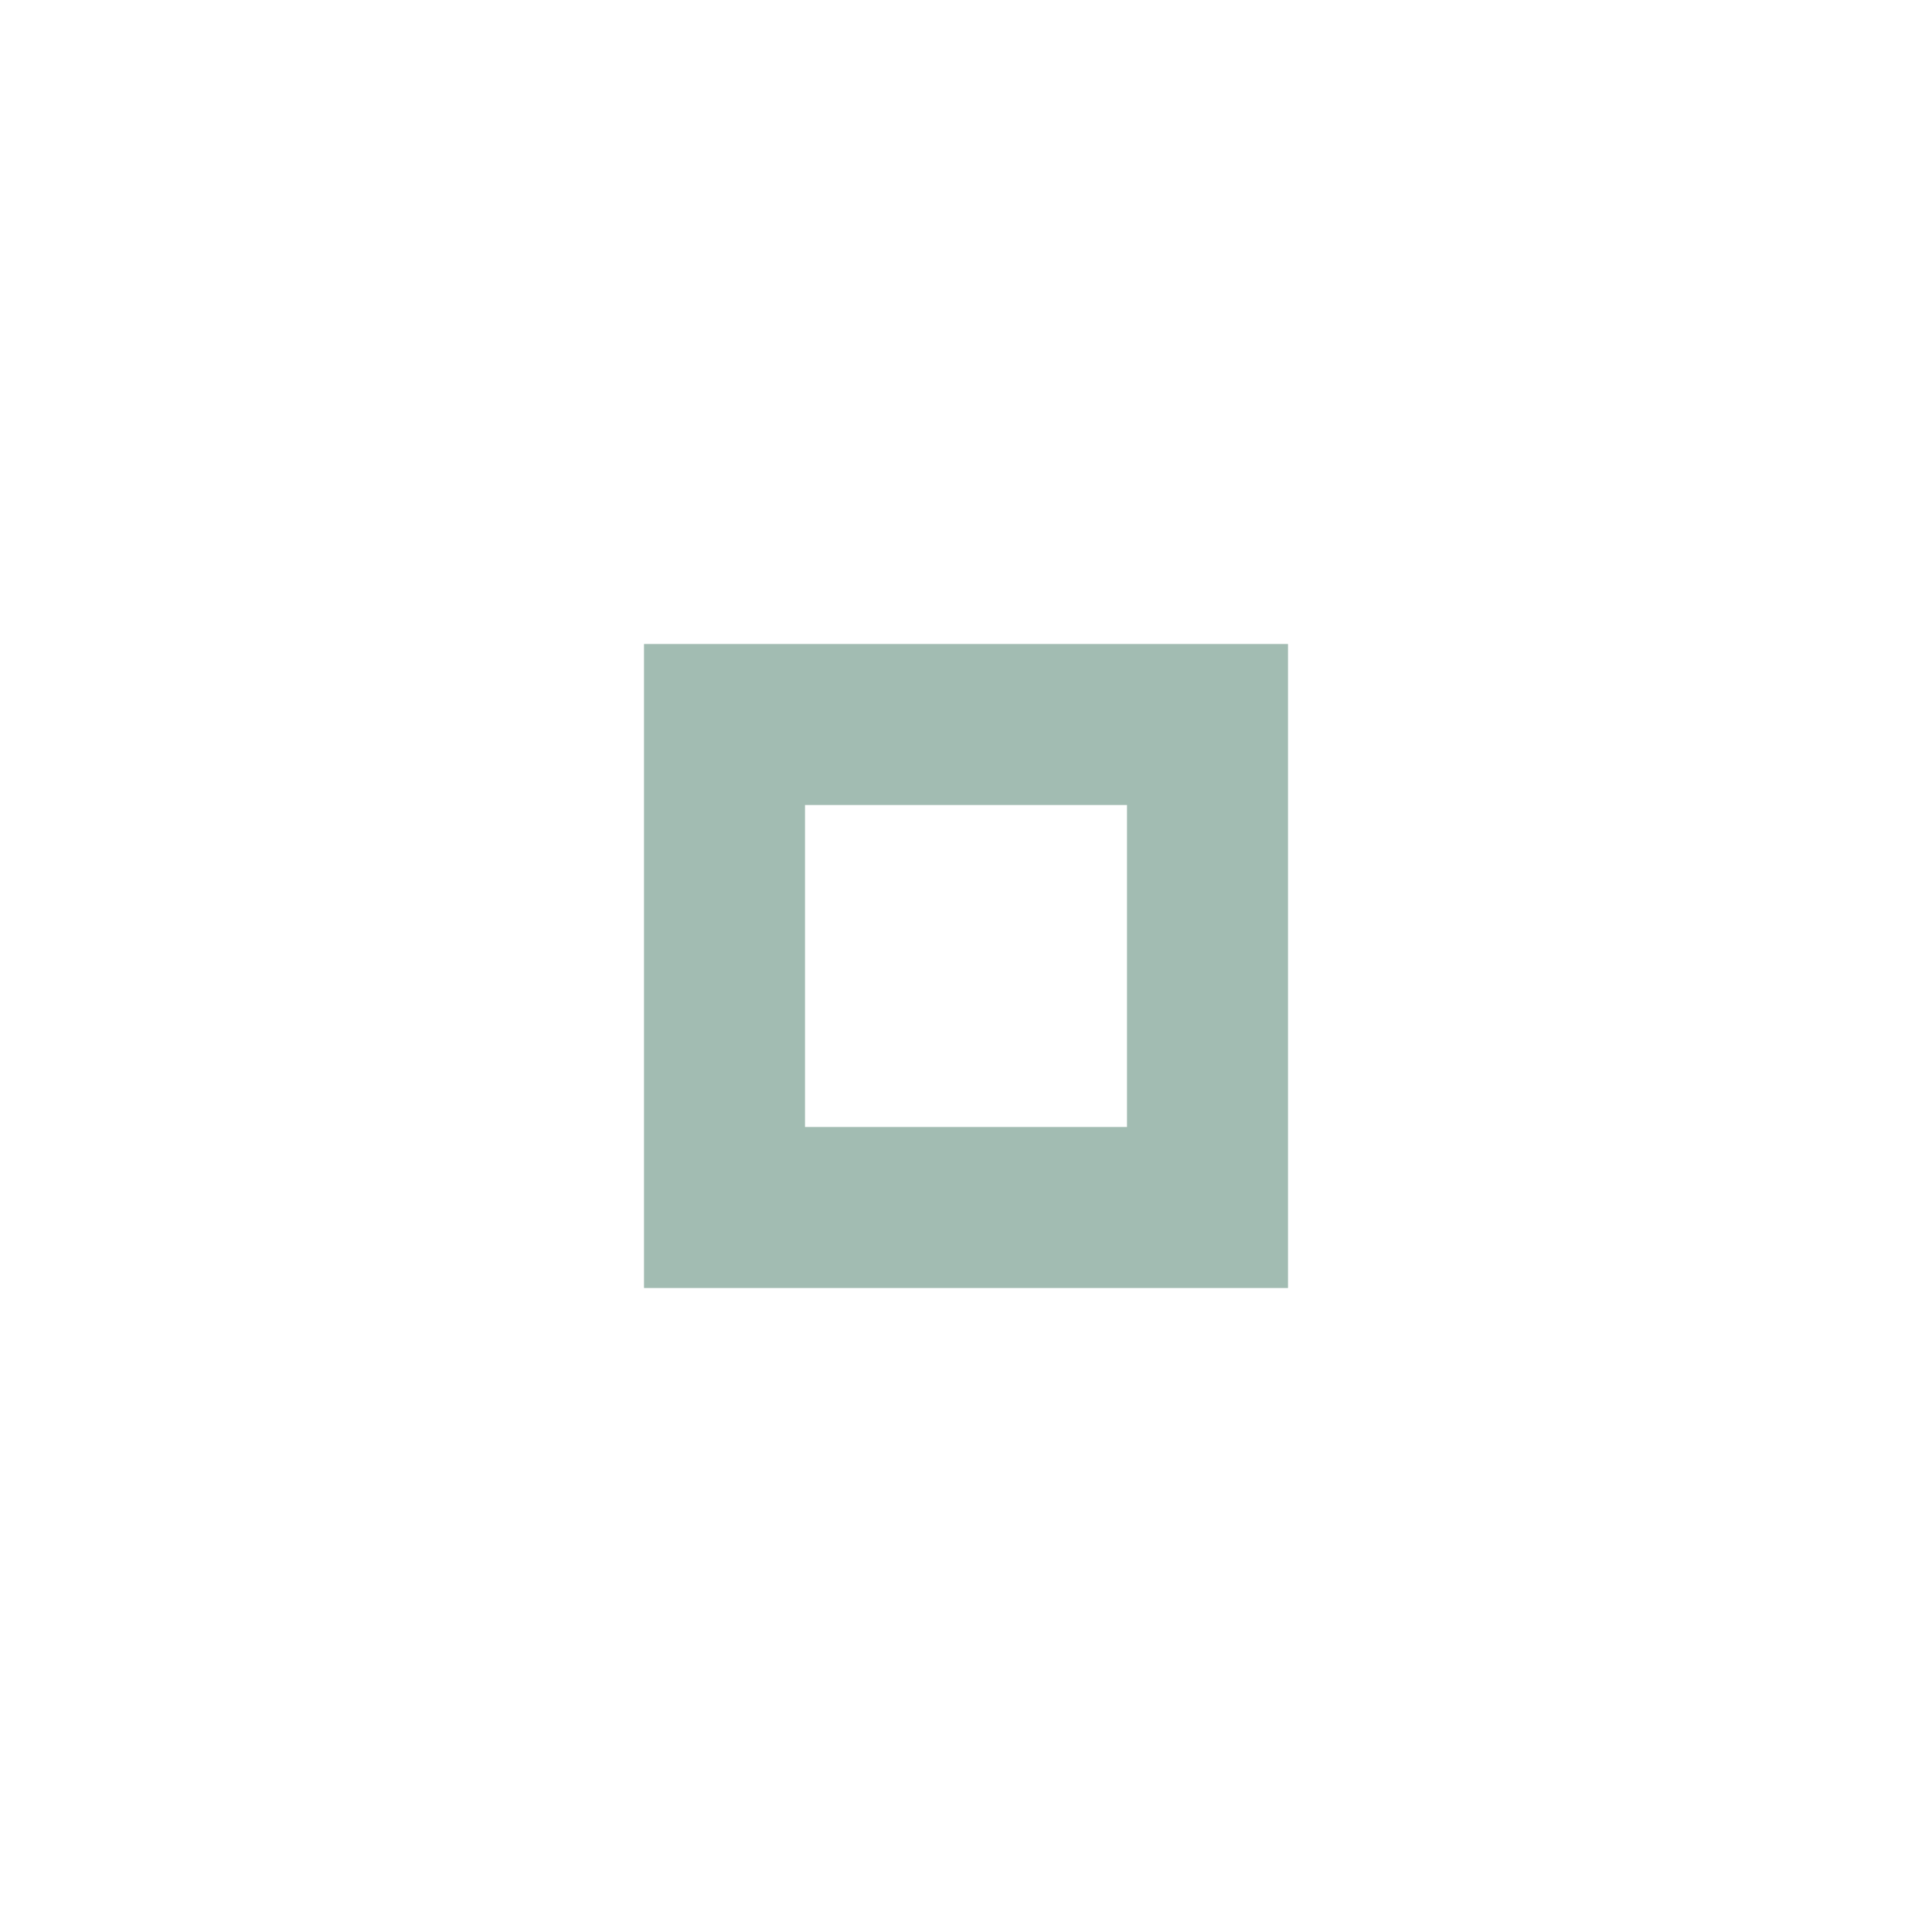
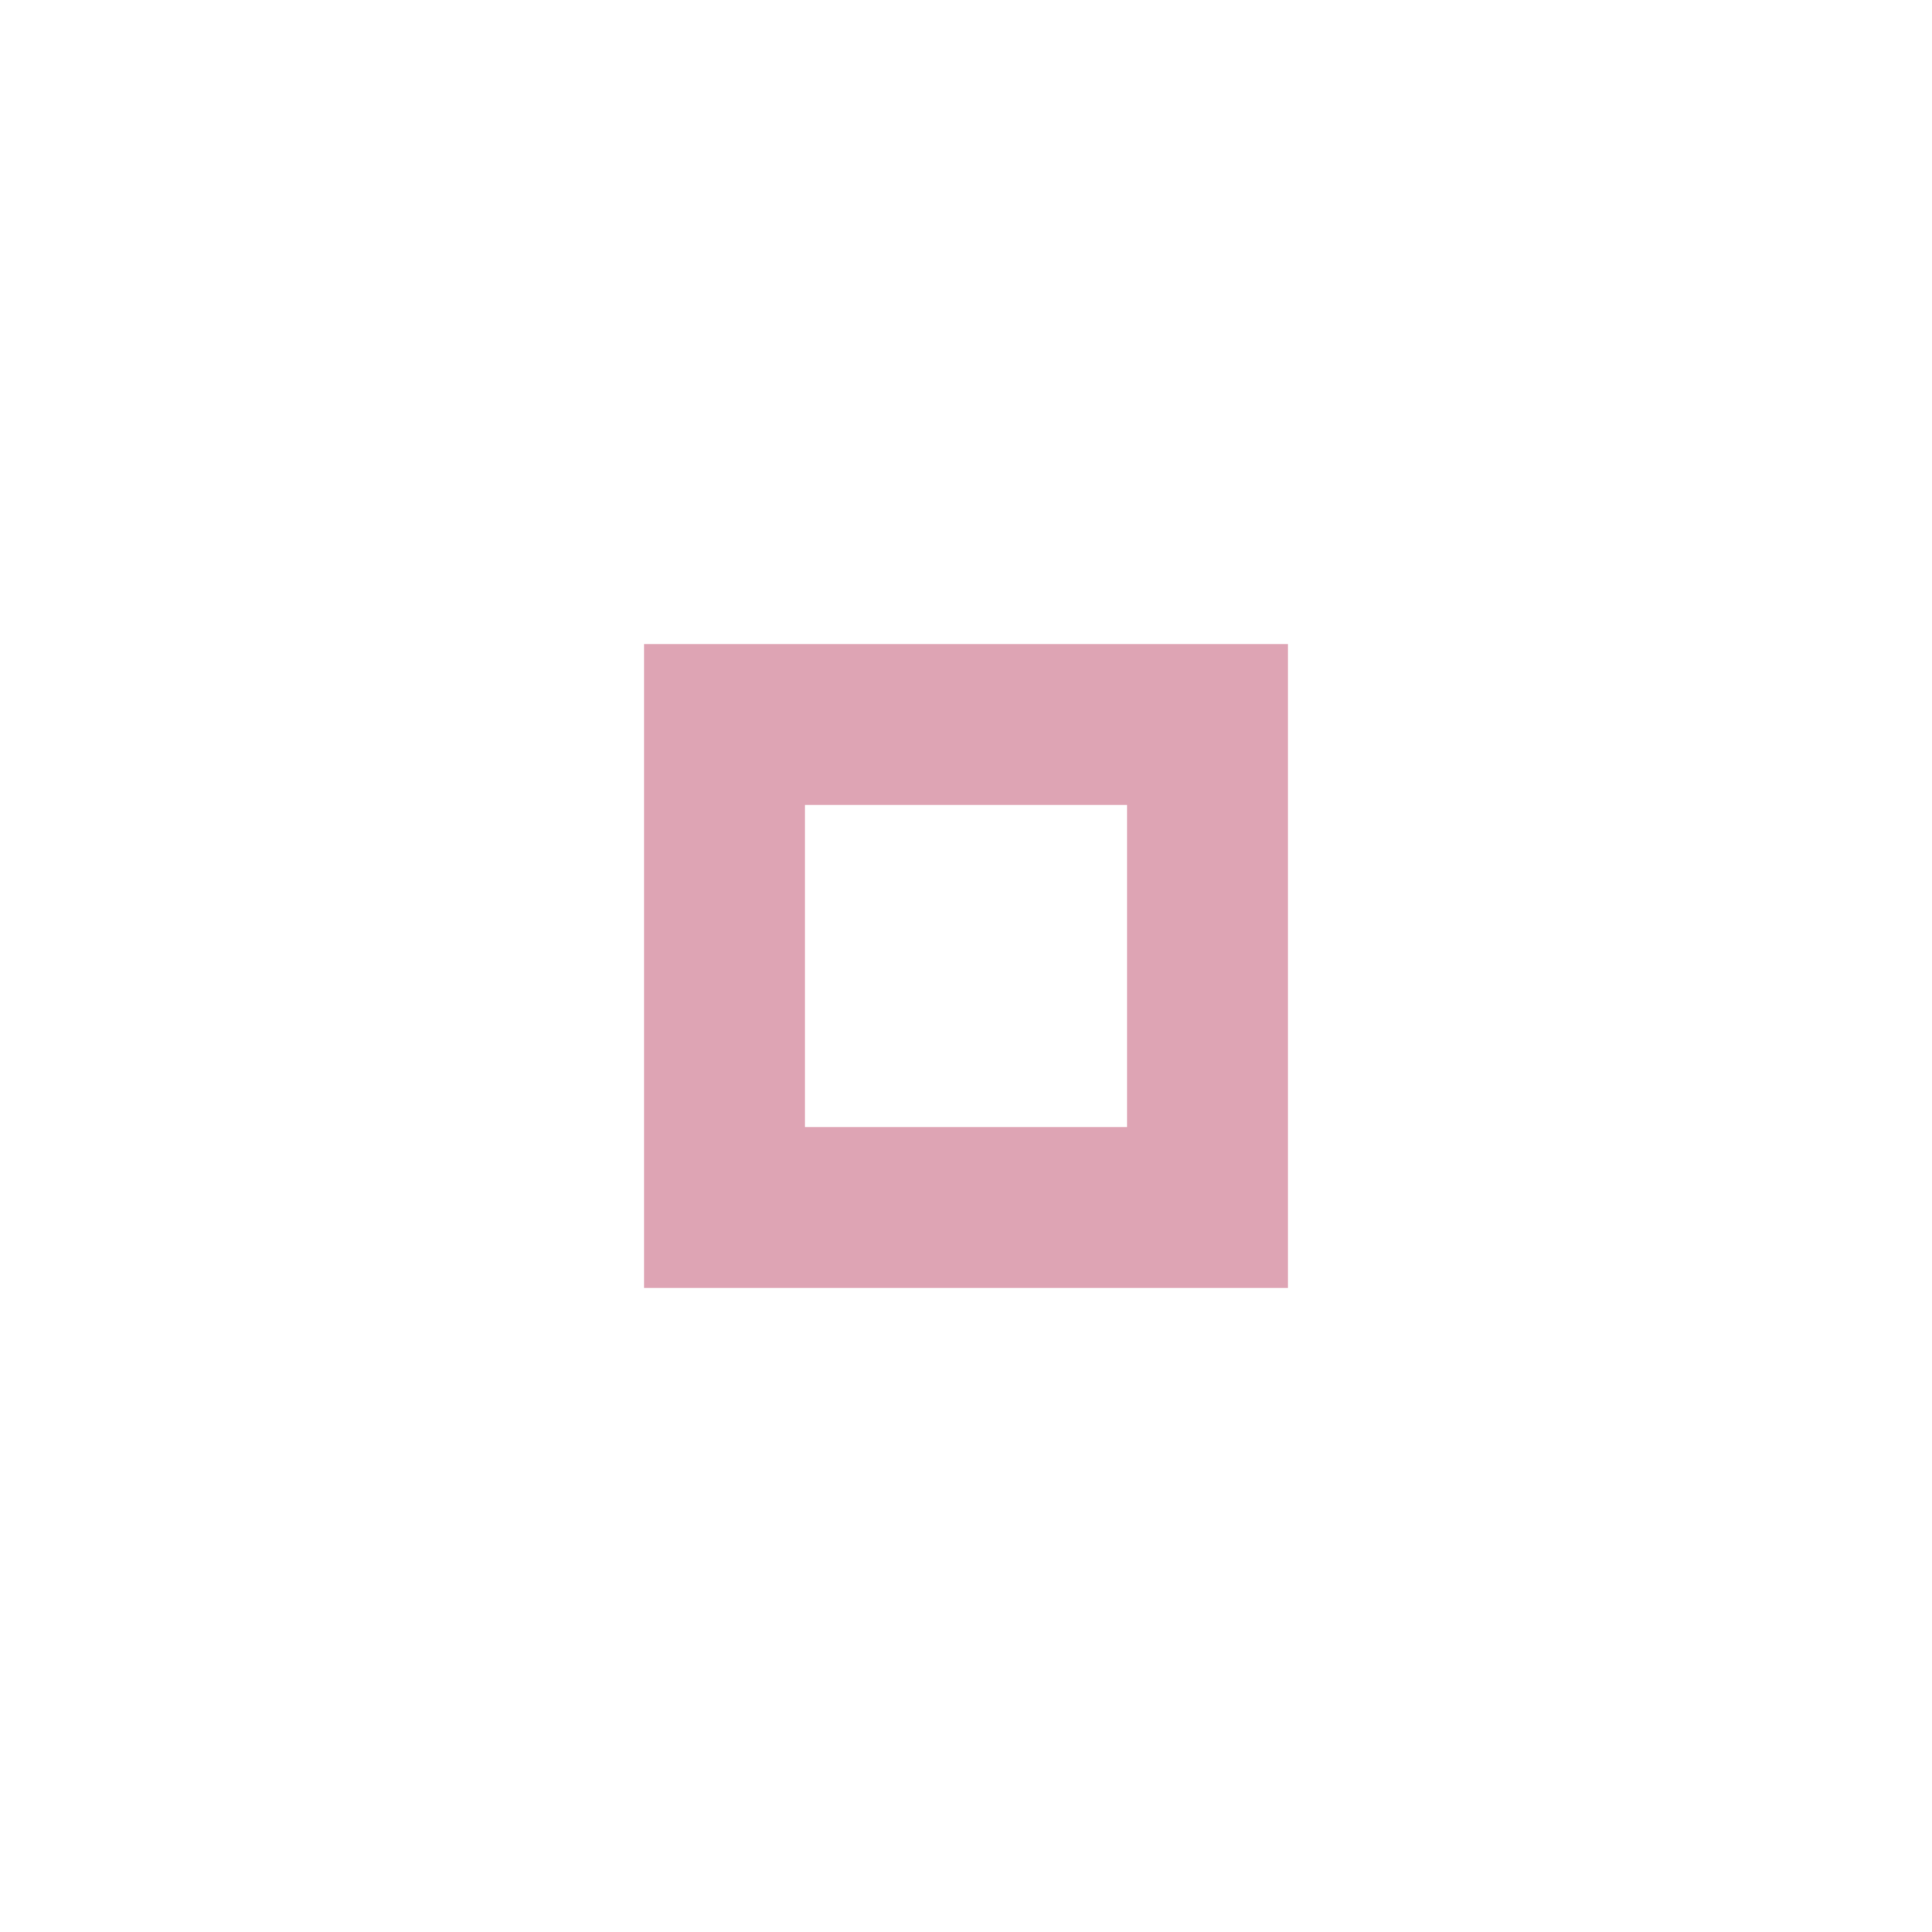
<svg xmlns="http://www.w3.org/2000/svg" version="1.1" x="0px" y="0px" width="24px" height="24px" viewBox="0 0 24 24" xml:space="preserve">
-   <path fill="#83a598" opacity="0.75" d="M14,14h-4v-4h4V14z M16,8H8v8h8V8z" />
+   <path fill="#d3869b" opacity="0.75" d="M14,14h-4v-4h4V14z M16,8H8v8h8V8z" />
</svg>
